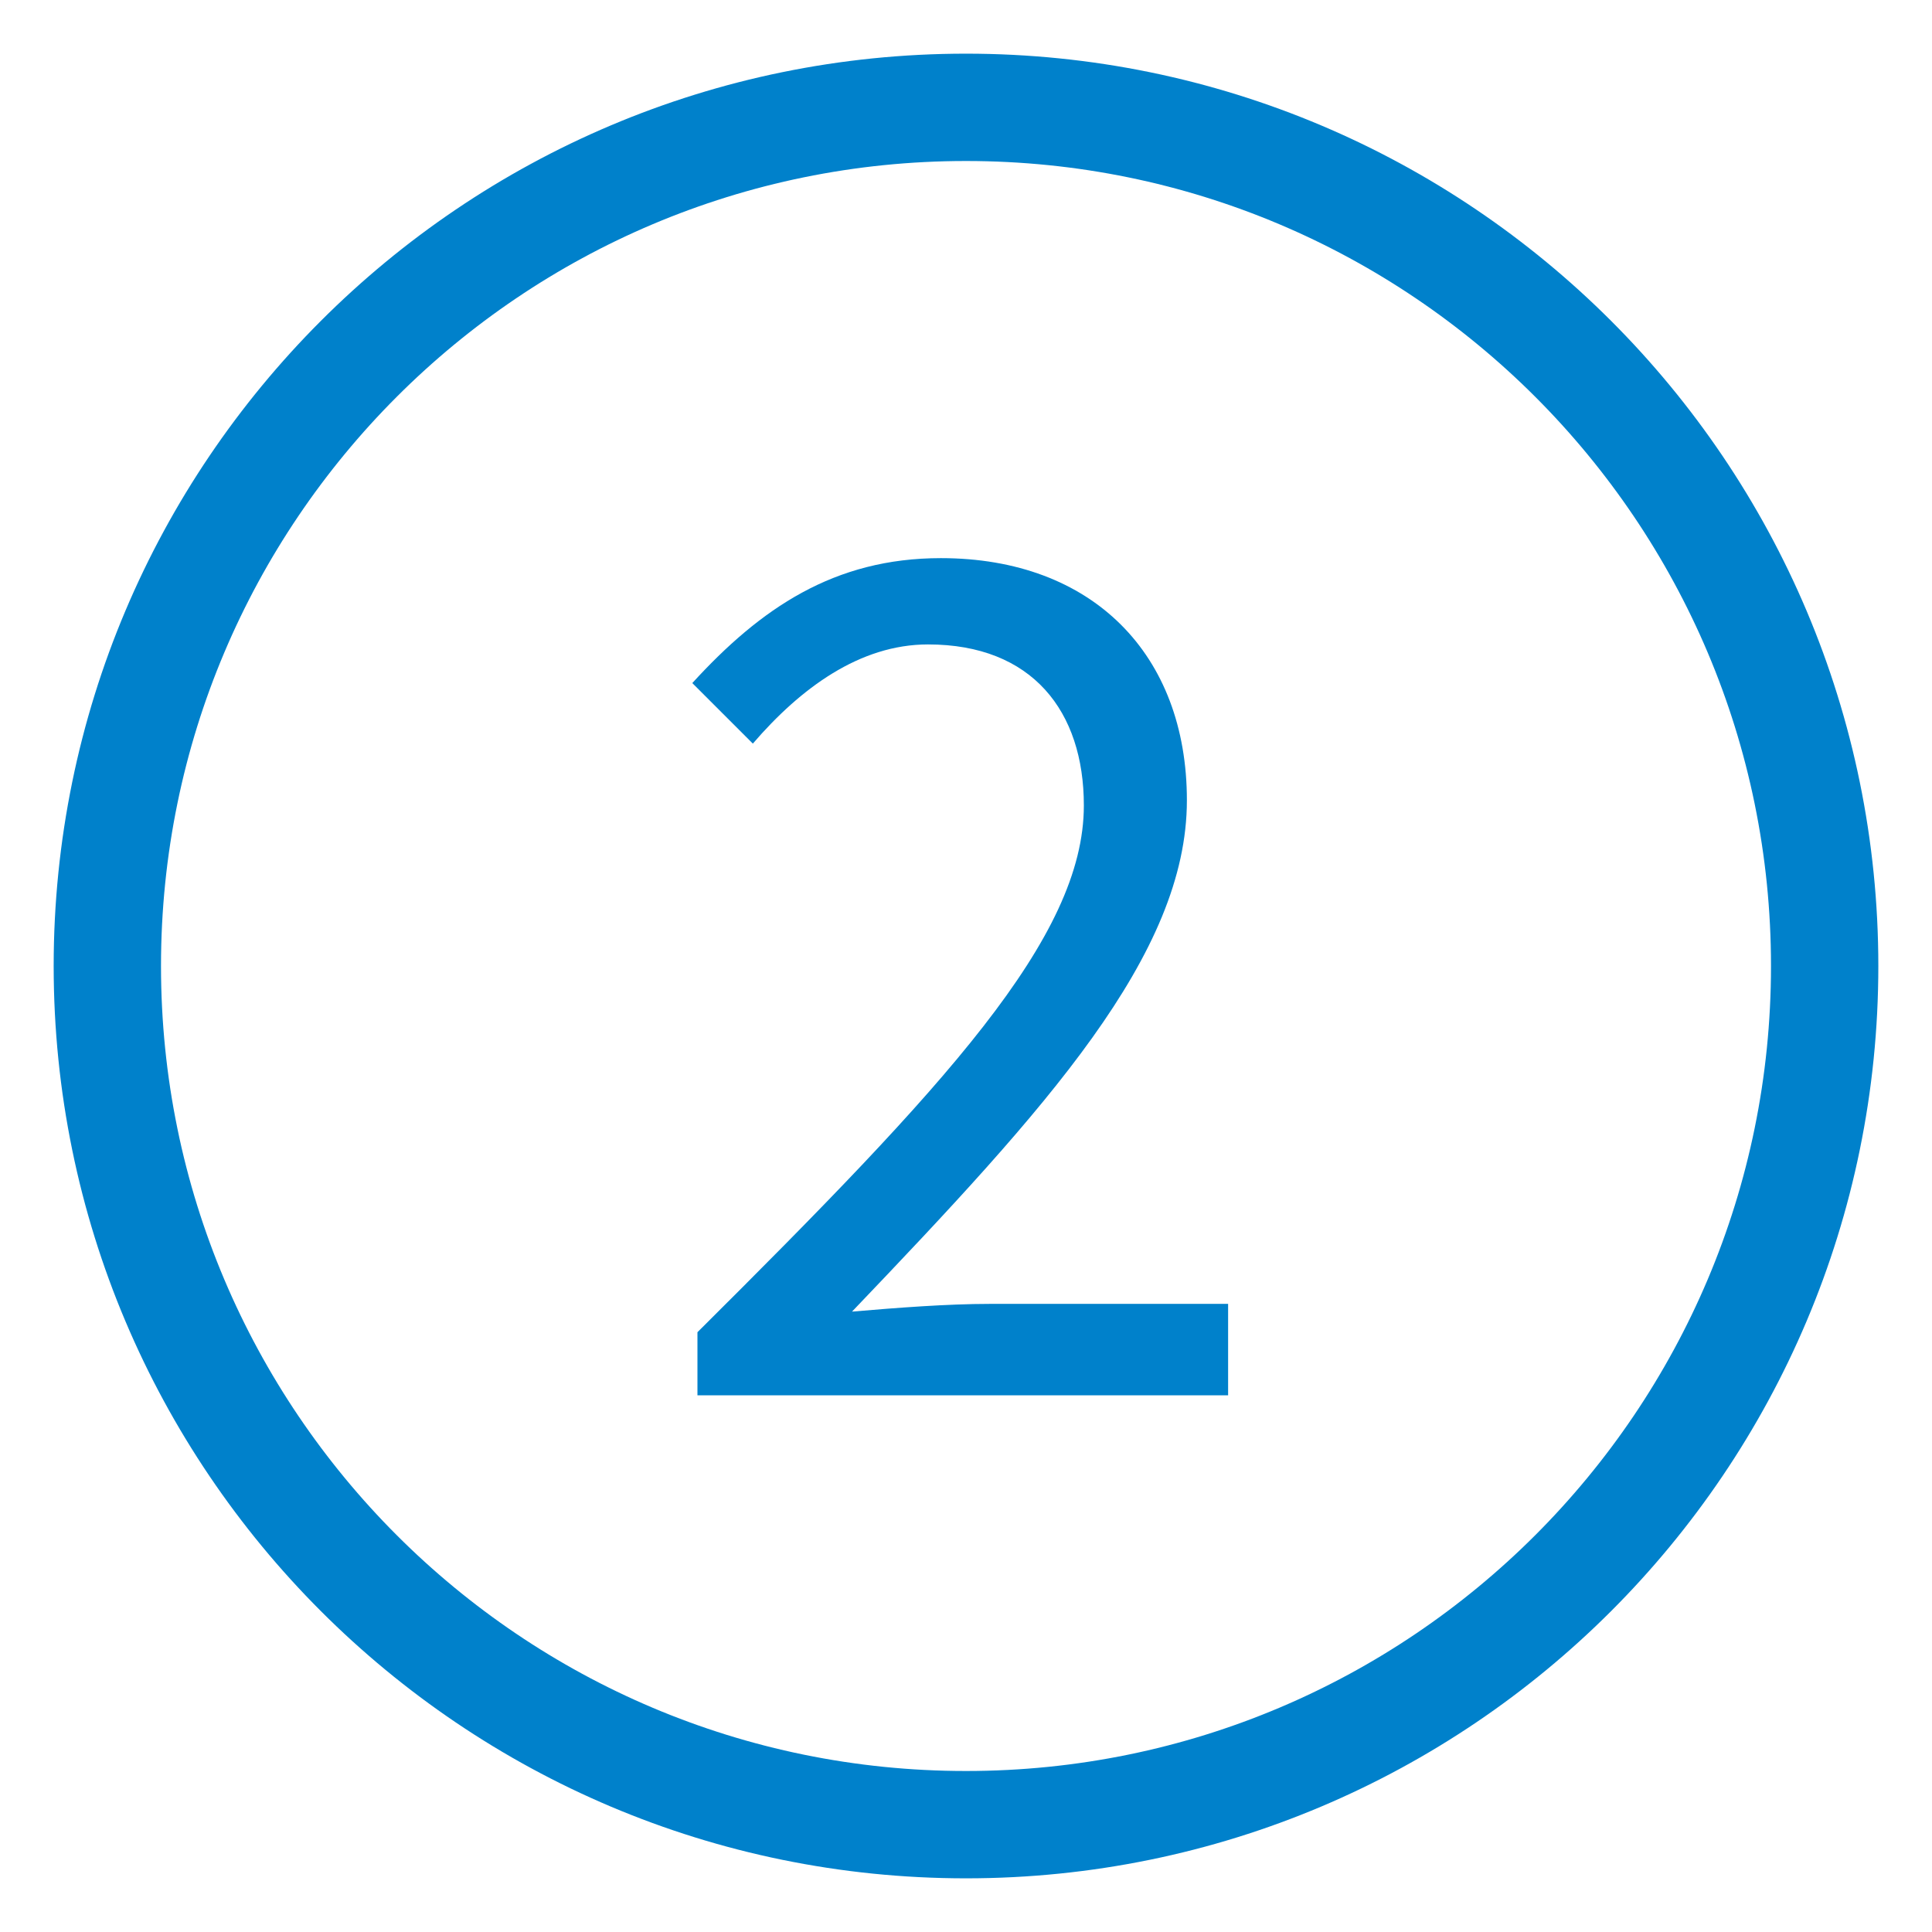
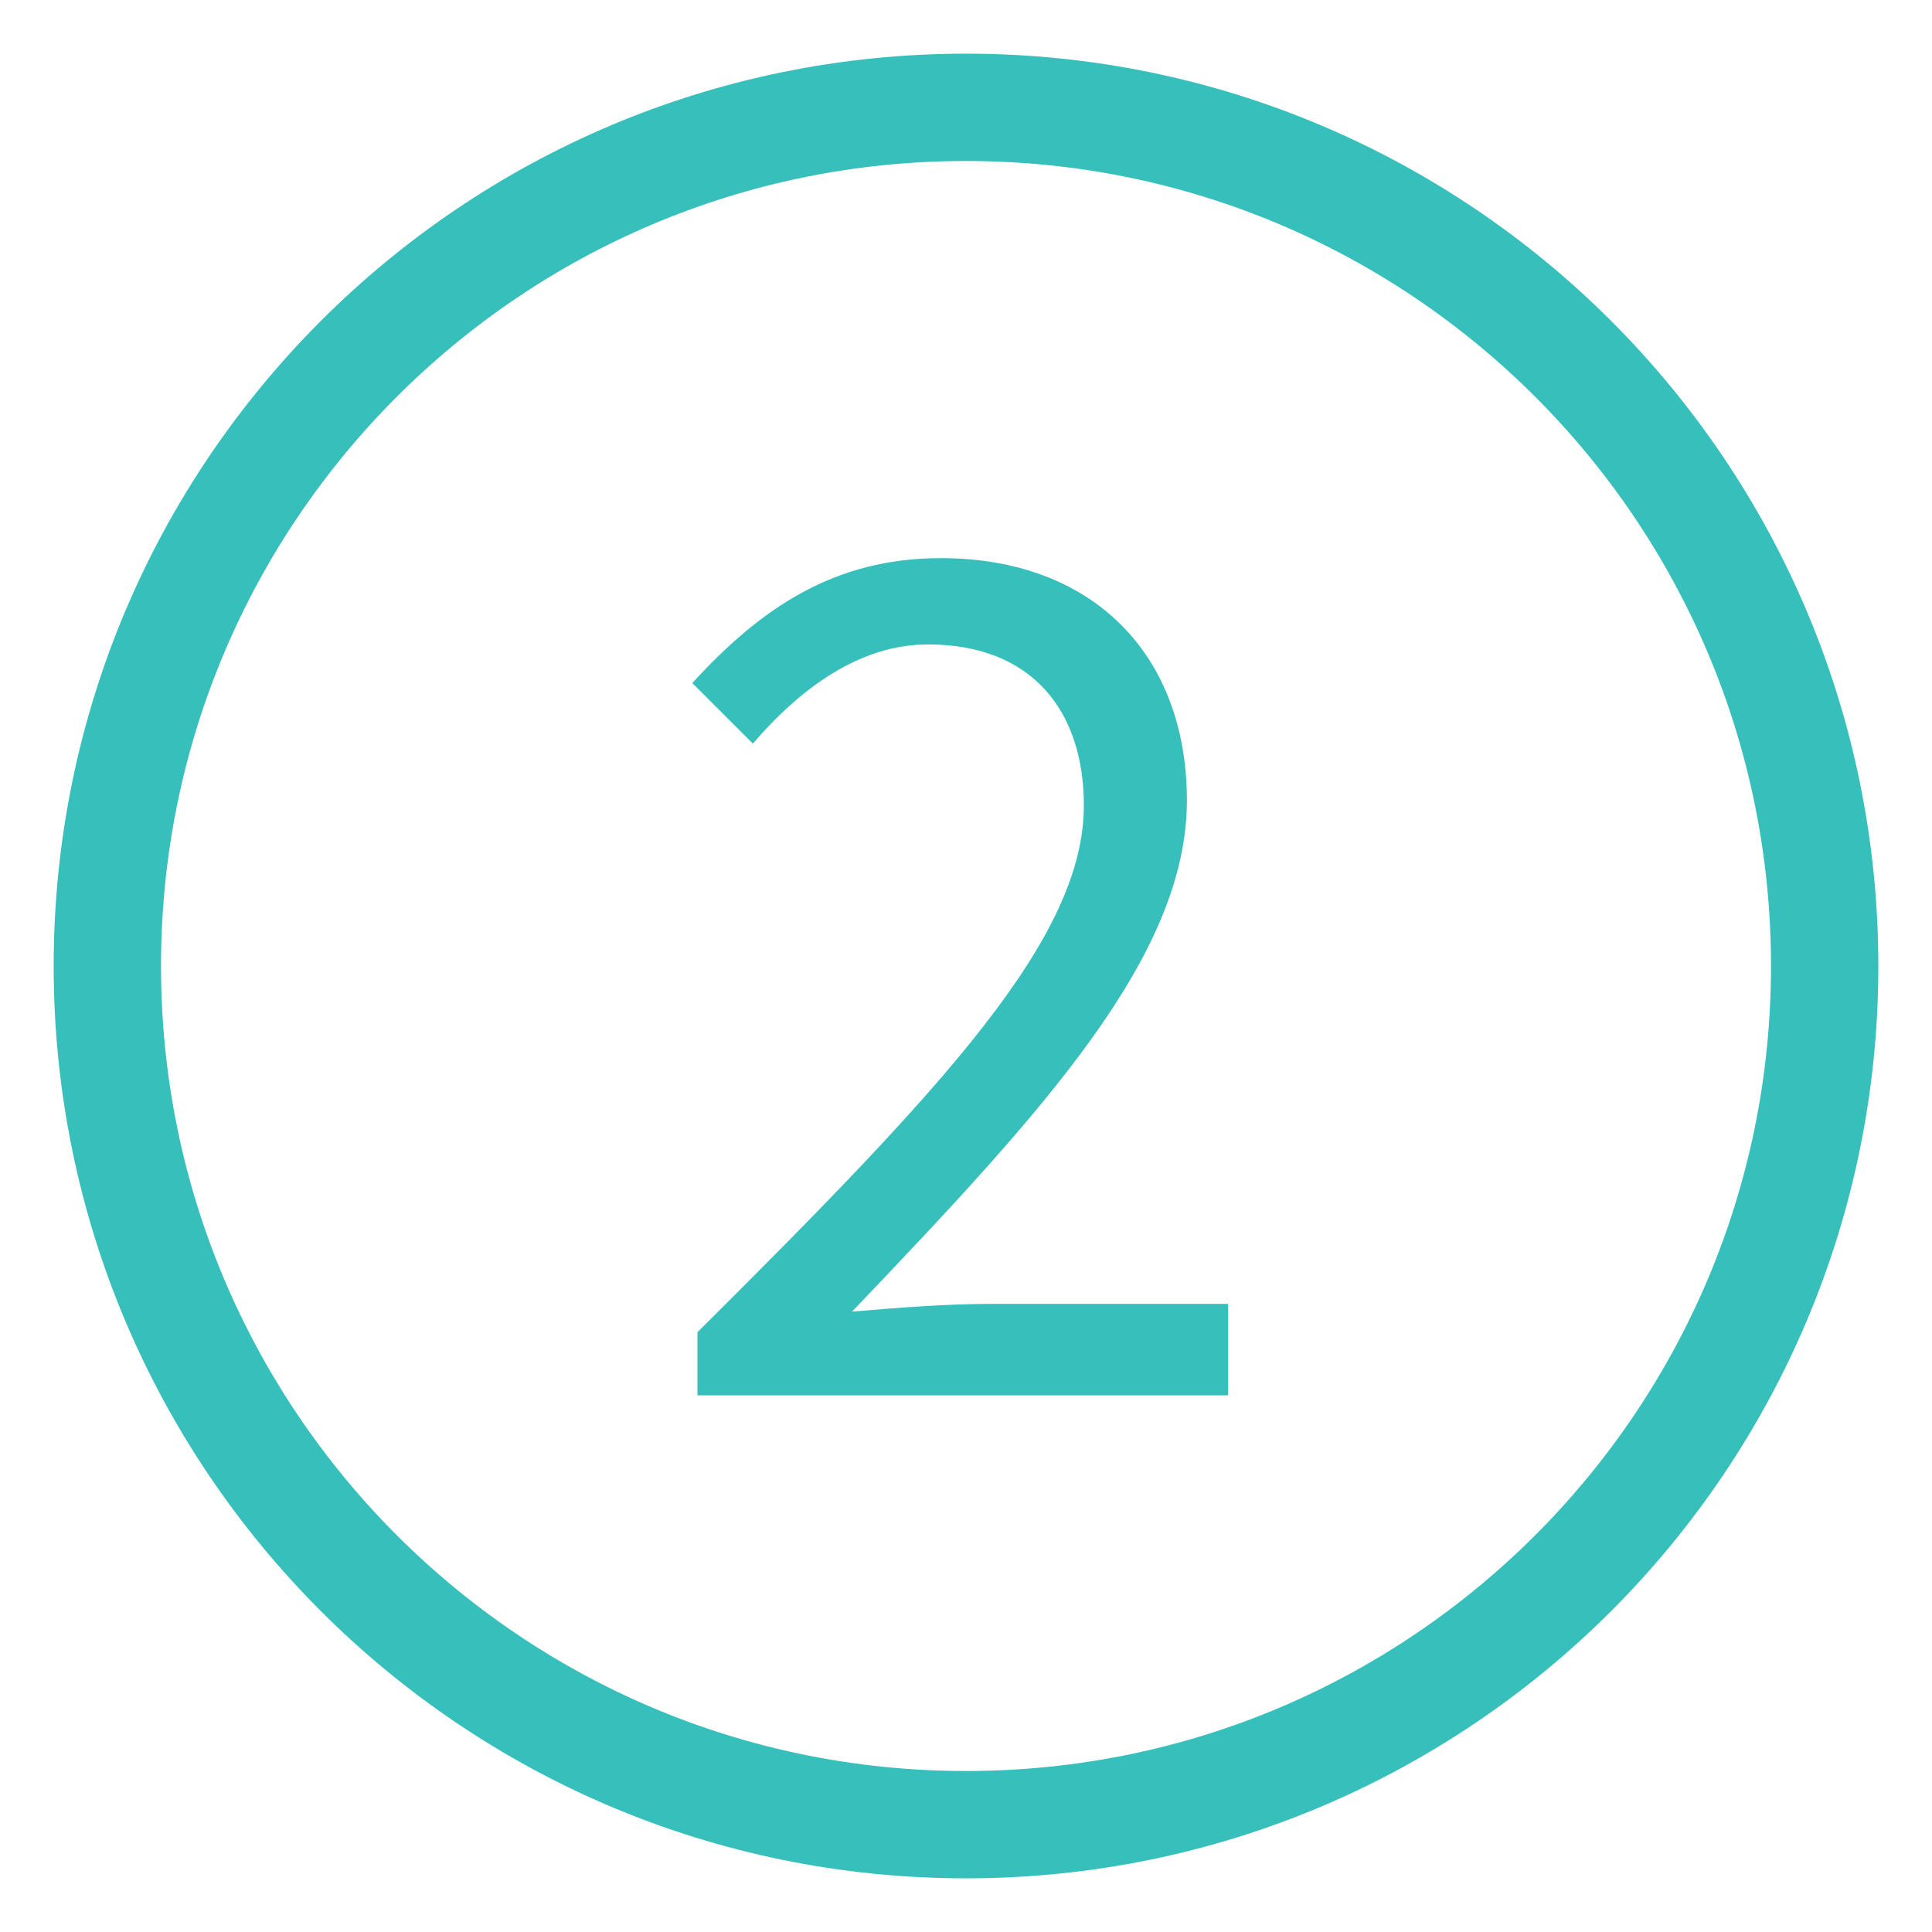
<svg xmlns="http://www.w3.org/2000/svg" width="18px" height="18px" viewBox="0 0 18 18" version="1.1">
  <defs />
  <g id="All-Screens" stroke="none" stroke-width="1" fill="none" fill-rule="evenodd">
    <g id="Flow-instructions" transform="translate(-303, -444)">
      <g id="Group-2-Copy" transform="translate(304, 445)">
        <g id="step2">
-           <ellipse id="Oval" stroke="#0081CB" cx="8" cy="8" rx="8" ry="8" />
-           <path d="M5.498,12 L10.442,12 L10.442,11.148 L8.222,11.148 C7.826,11.148 7.358,11.184 6.938,11.22 C8.75,9.324 10.058,7.896 10.058,6.456 C10.058,5.1 9.182,4.2 7.766,4.2 C6.77,4.2 6.086,4.668 5.45,5.364 L6.014,5.928 C6.458,5.412 7.01,5.004 7.646,5.004 C8.618,5.004 9.098,5.628 9.098,6.504 C9.098,7.74 7.802,9.12 5.498,11.412 L5.498,12 Z" id="2" fill="#0081CB" />
+           <ellipse id="Oval" stroke="#36BFBB" cx="8" cy="8" rx="8" ry="8" />
+           <path d="M5.498,12 L10.442,12 L10.442,11.148 L8.222,11.148 C7.826,11.148 7.358,11.184 6.938,11.22 C8.75,9.324 10.058,7.896 10.058,6.456 C10.058,5.1 9.182,4.2 7.766,4.2 C6.77,4.2 6.086,4.668 5.45,5.364 L6.014,5.928 C6.458,5.412 7.01,5.004 7.646,5.004 C8.618,5.004 9.098,5.628 9.098,6.504 C9.098,7.74 7.802,9.12 5.498,11.412 L5.498,12 Z" id="2" fill="#36BFBB" />
        </g>
      </g>
    </g>
  </g>
</svg>
